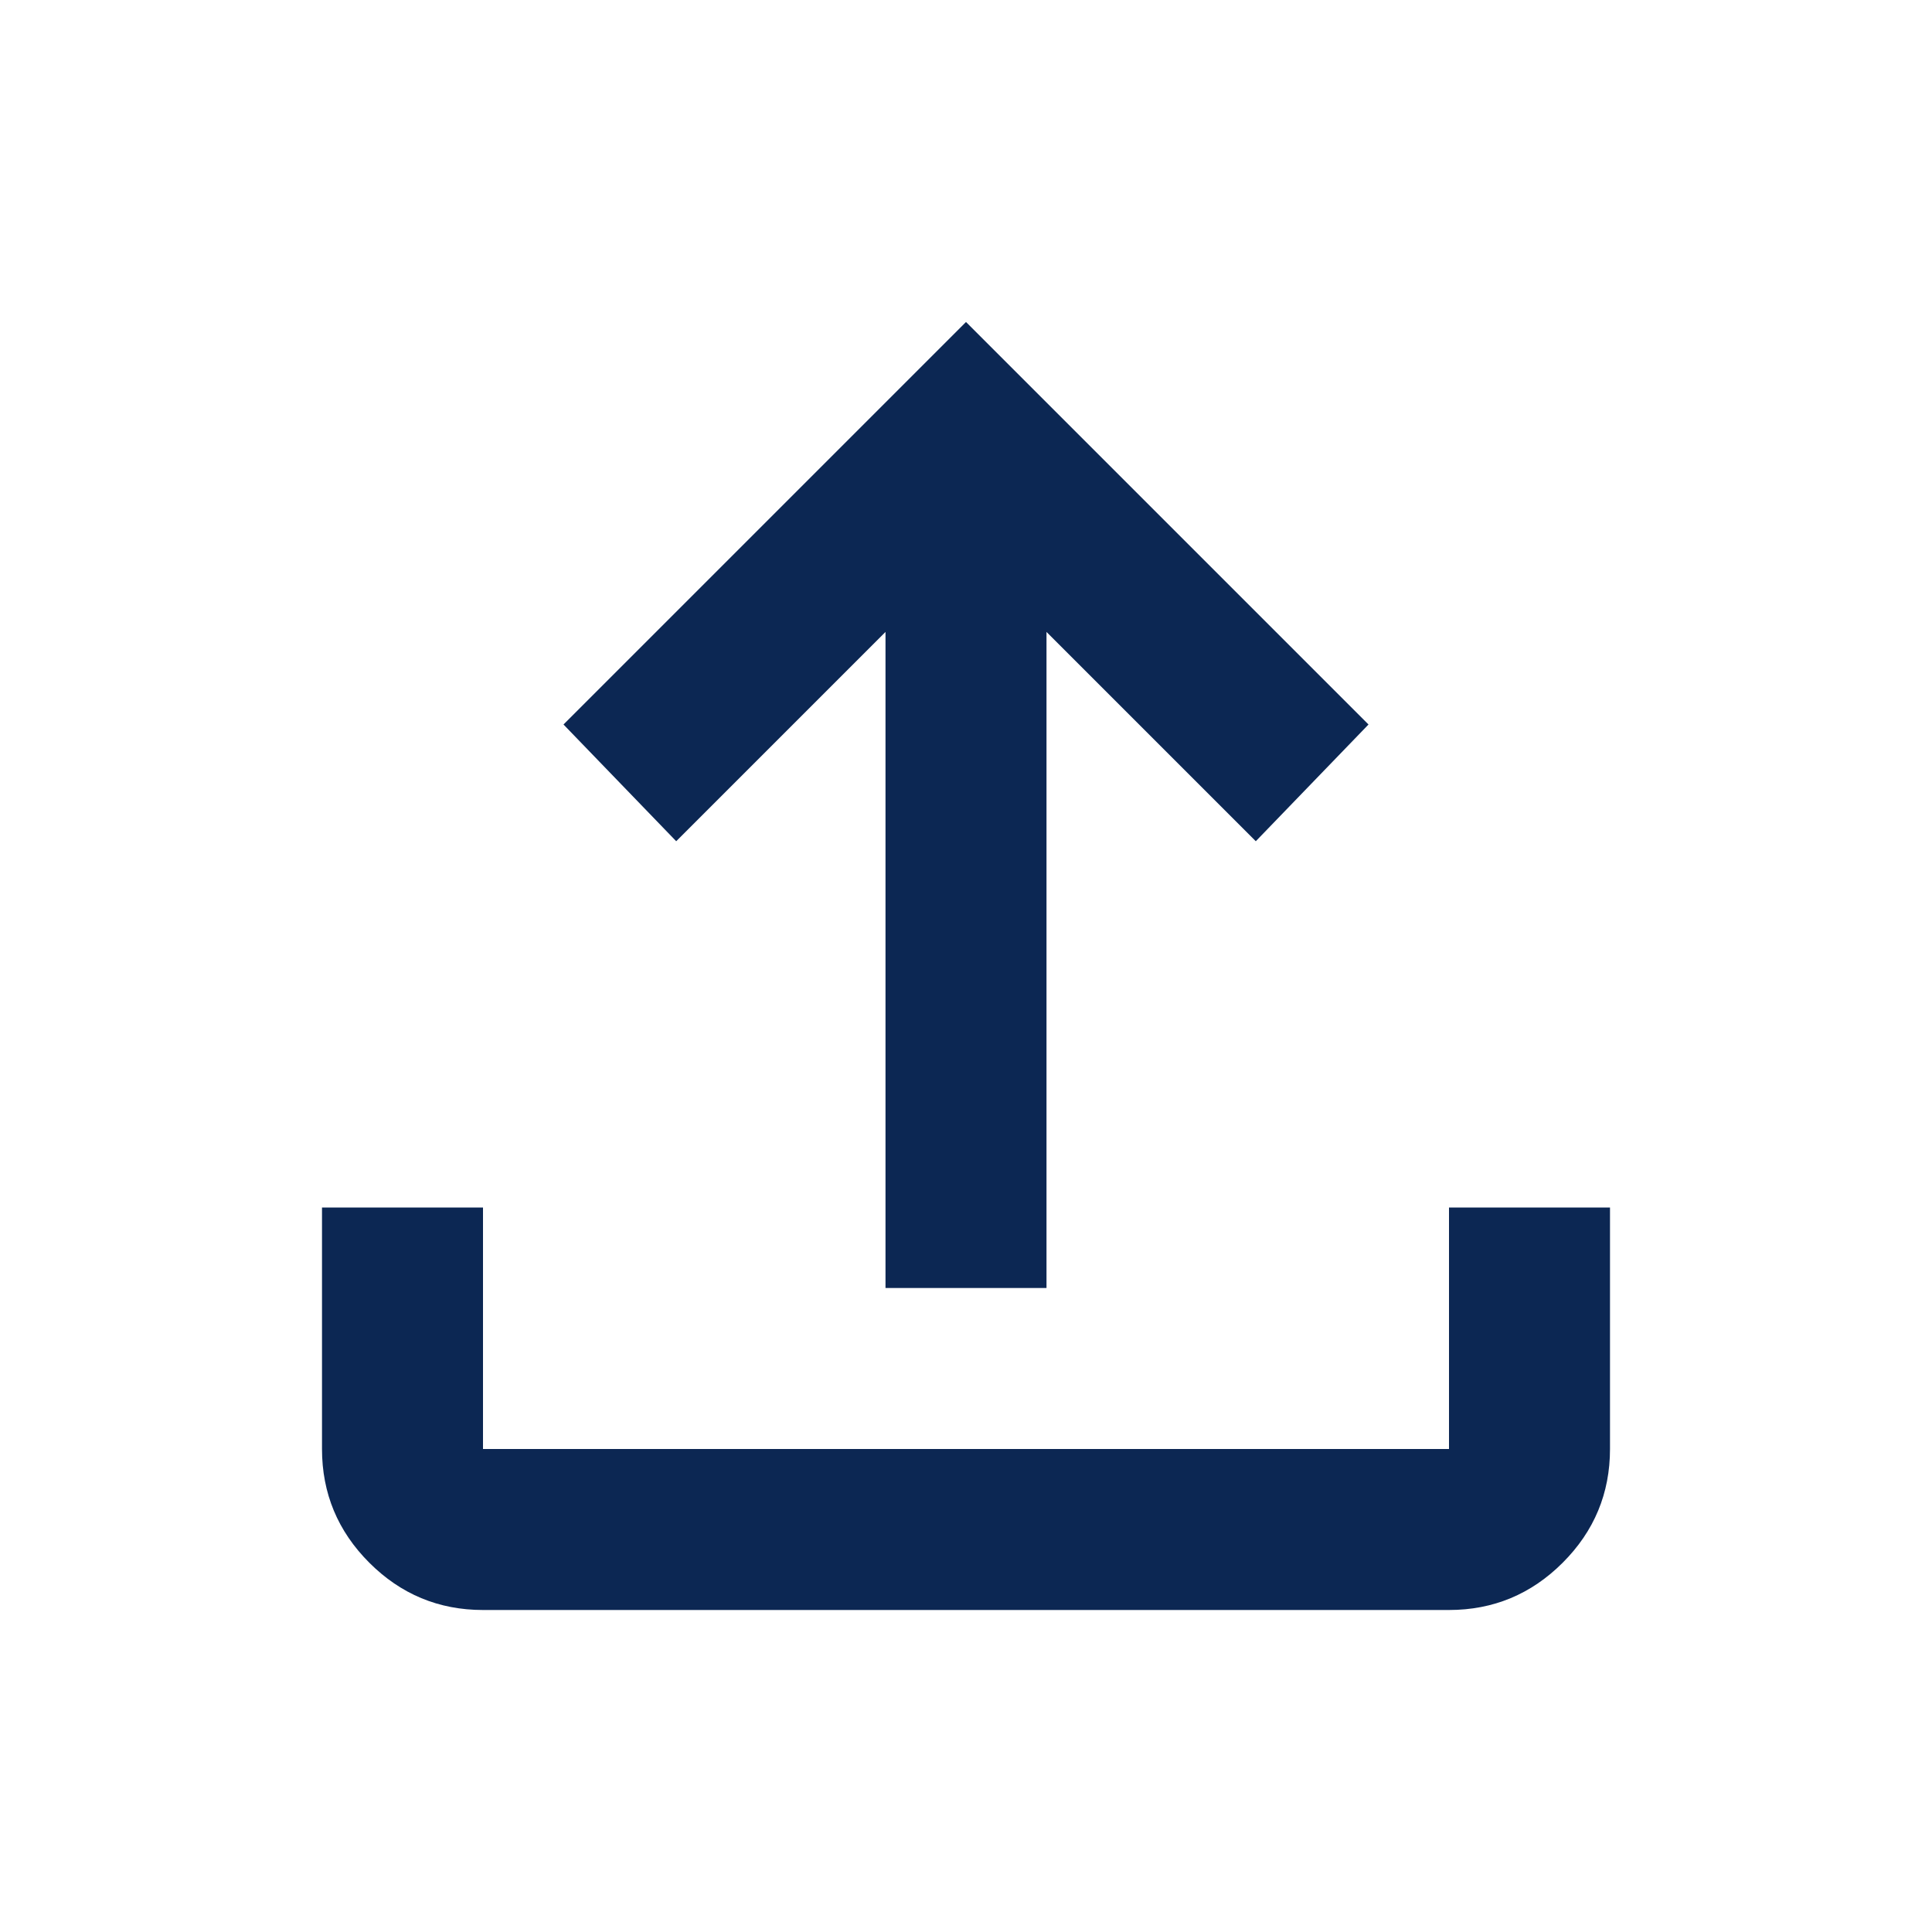
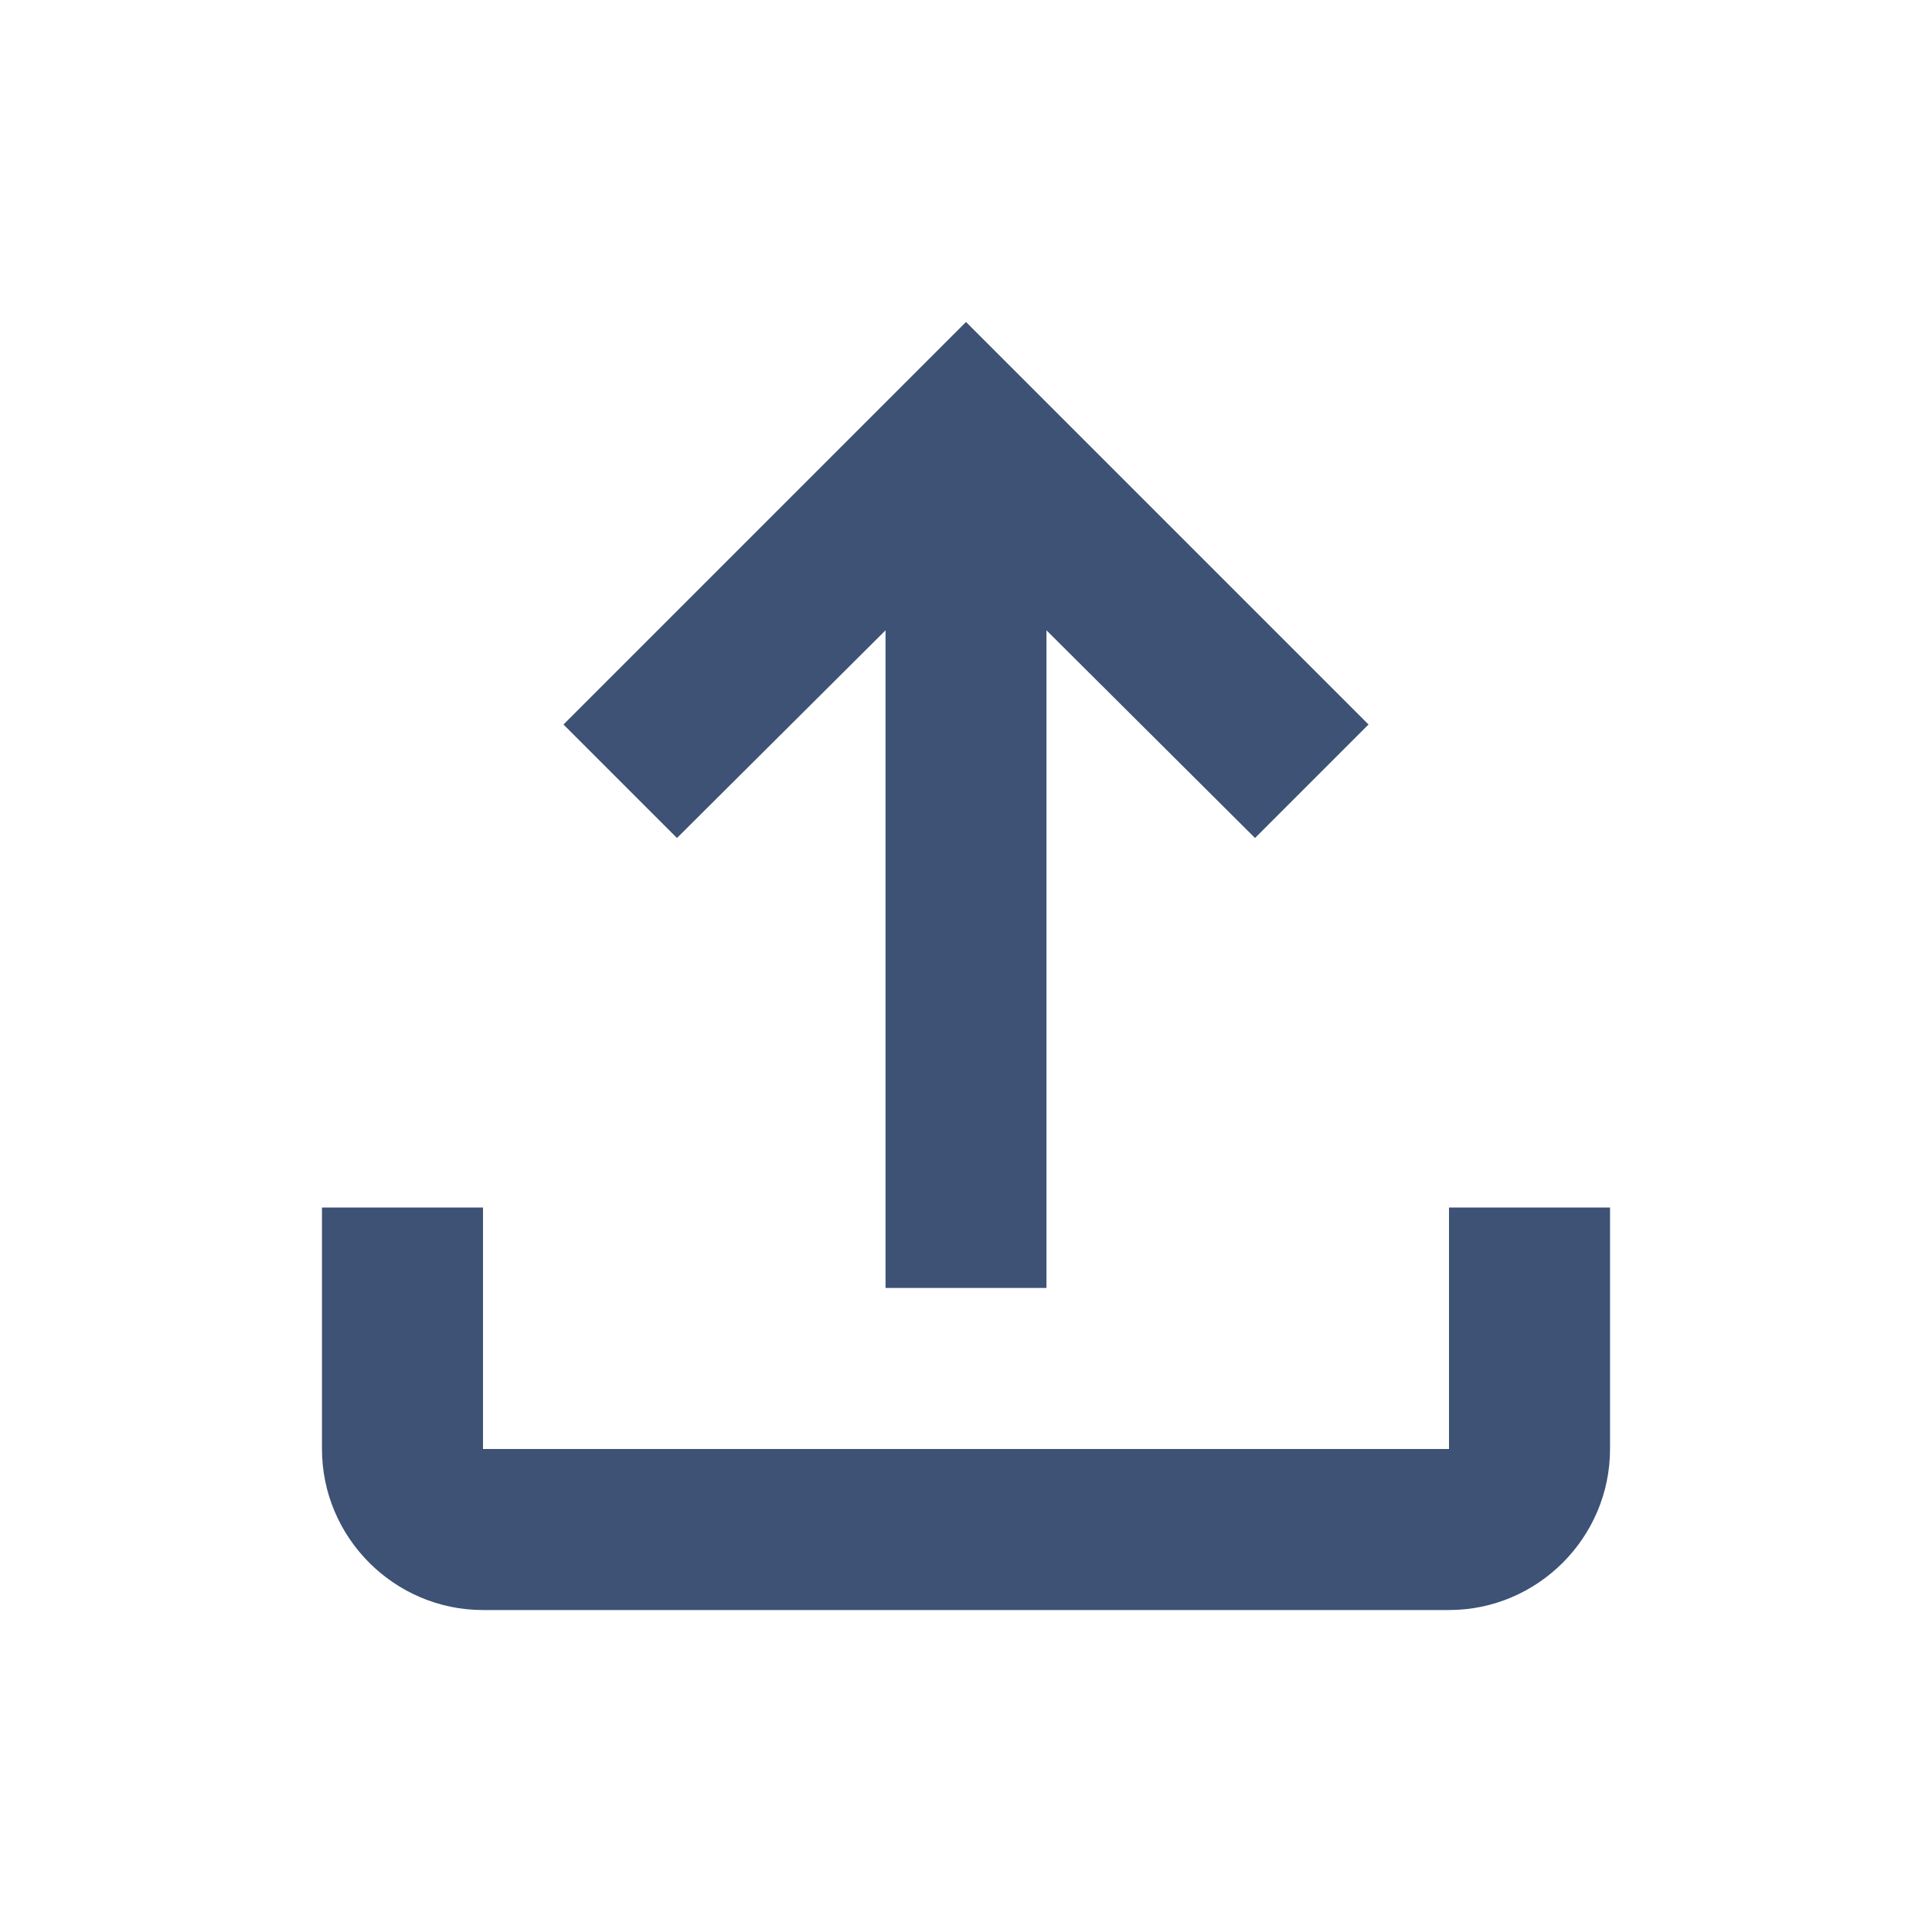
- <svg xmlns="http://www.w3.org/2000/svg" width="48" height="48" viewBox="0 0 48 48" fill="none">
-   <mask id="mask0_2353_24654" style="mask-type:alpha" maskUnits="userSpaceOnUse" x="0" y="0" width="48" height="48">
-     <rect width="48" height="48" fill="#D9D9D9" />
-   </mask>
-   <g mask="url(#mask0_2353_24654)">
-     <path d="M22 32V15.7L16.8 20.9L14 18L24 8L34 18L31.2 20.9L26 15.7V32H22ZM12 40C10.9 40 9.958 39.608 9.175 38.825C8.392 38.042 8 37.1 8 36V30H12V36H36V30H40V36C40 37.1 39.608 38.042 38.825 38.825C38.042 39.608 37.1 40 36 40H12Z" fill="#0C2753" />
-   </g>
+ <svg xmlns="http://www.w3.org/2000/svg" width="20" height="20" viewBox="0 0 20 20" fill="none">
+   <path d="M15 12.5V15H5V12.5H3.333V15C3.333 15.917 4.083 16.667 5 16.667H15C15.917 16.667 16.667 15.917 16.667 15V12.5H15ZM5.833 7.5L7.008 8.675L9.167 6.525V13.333H10.833V6.525L12.992 8.675L14.167 7.5L10 3.333L5.833 7.5Z" fill="#3D5275" />
</svg>
